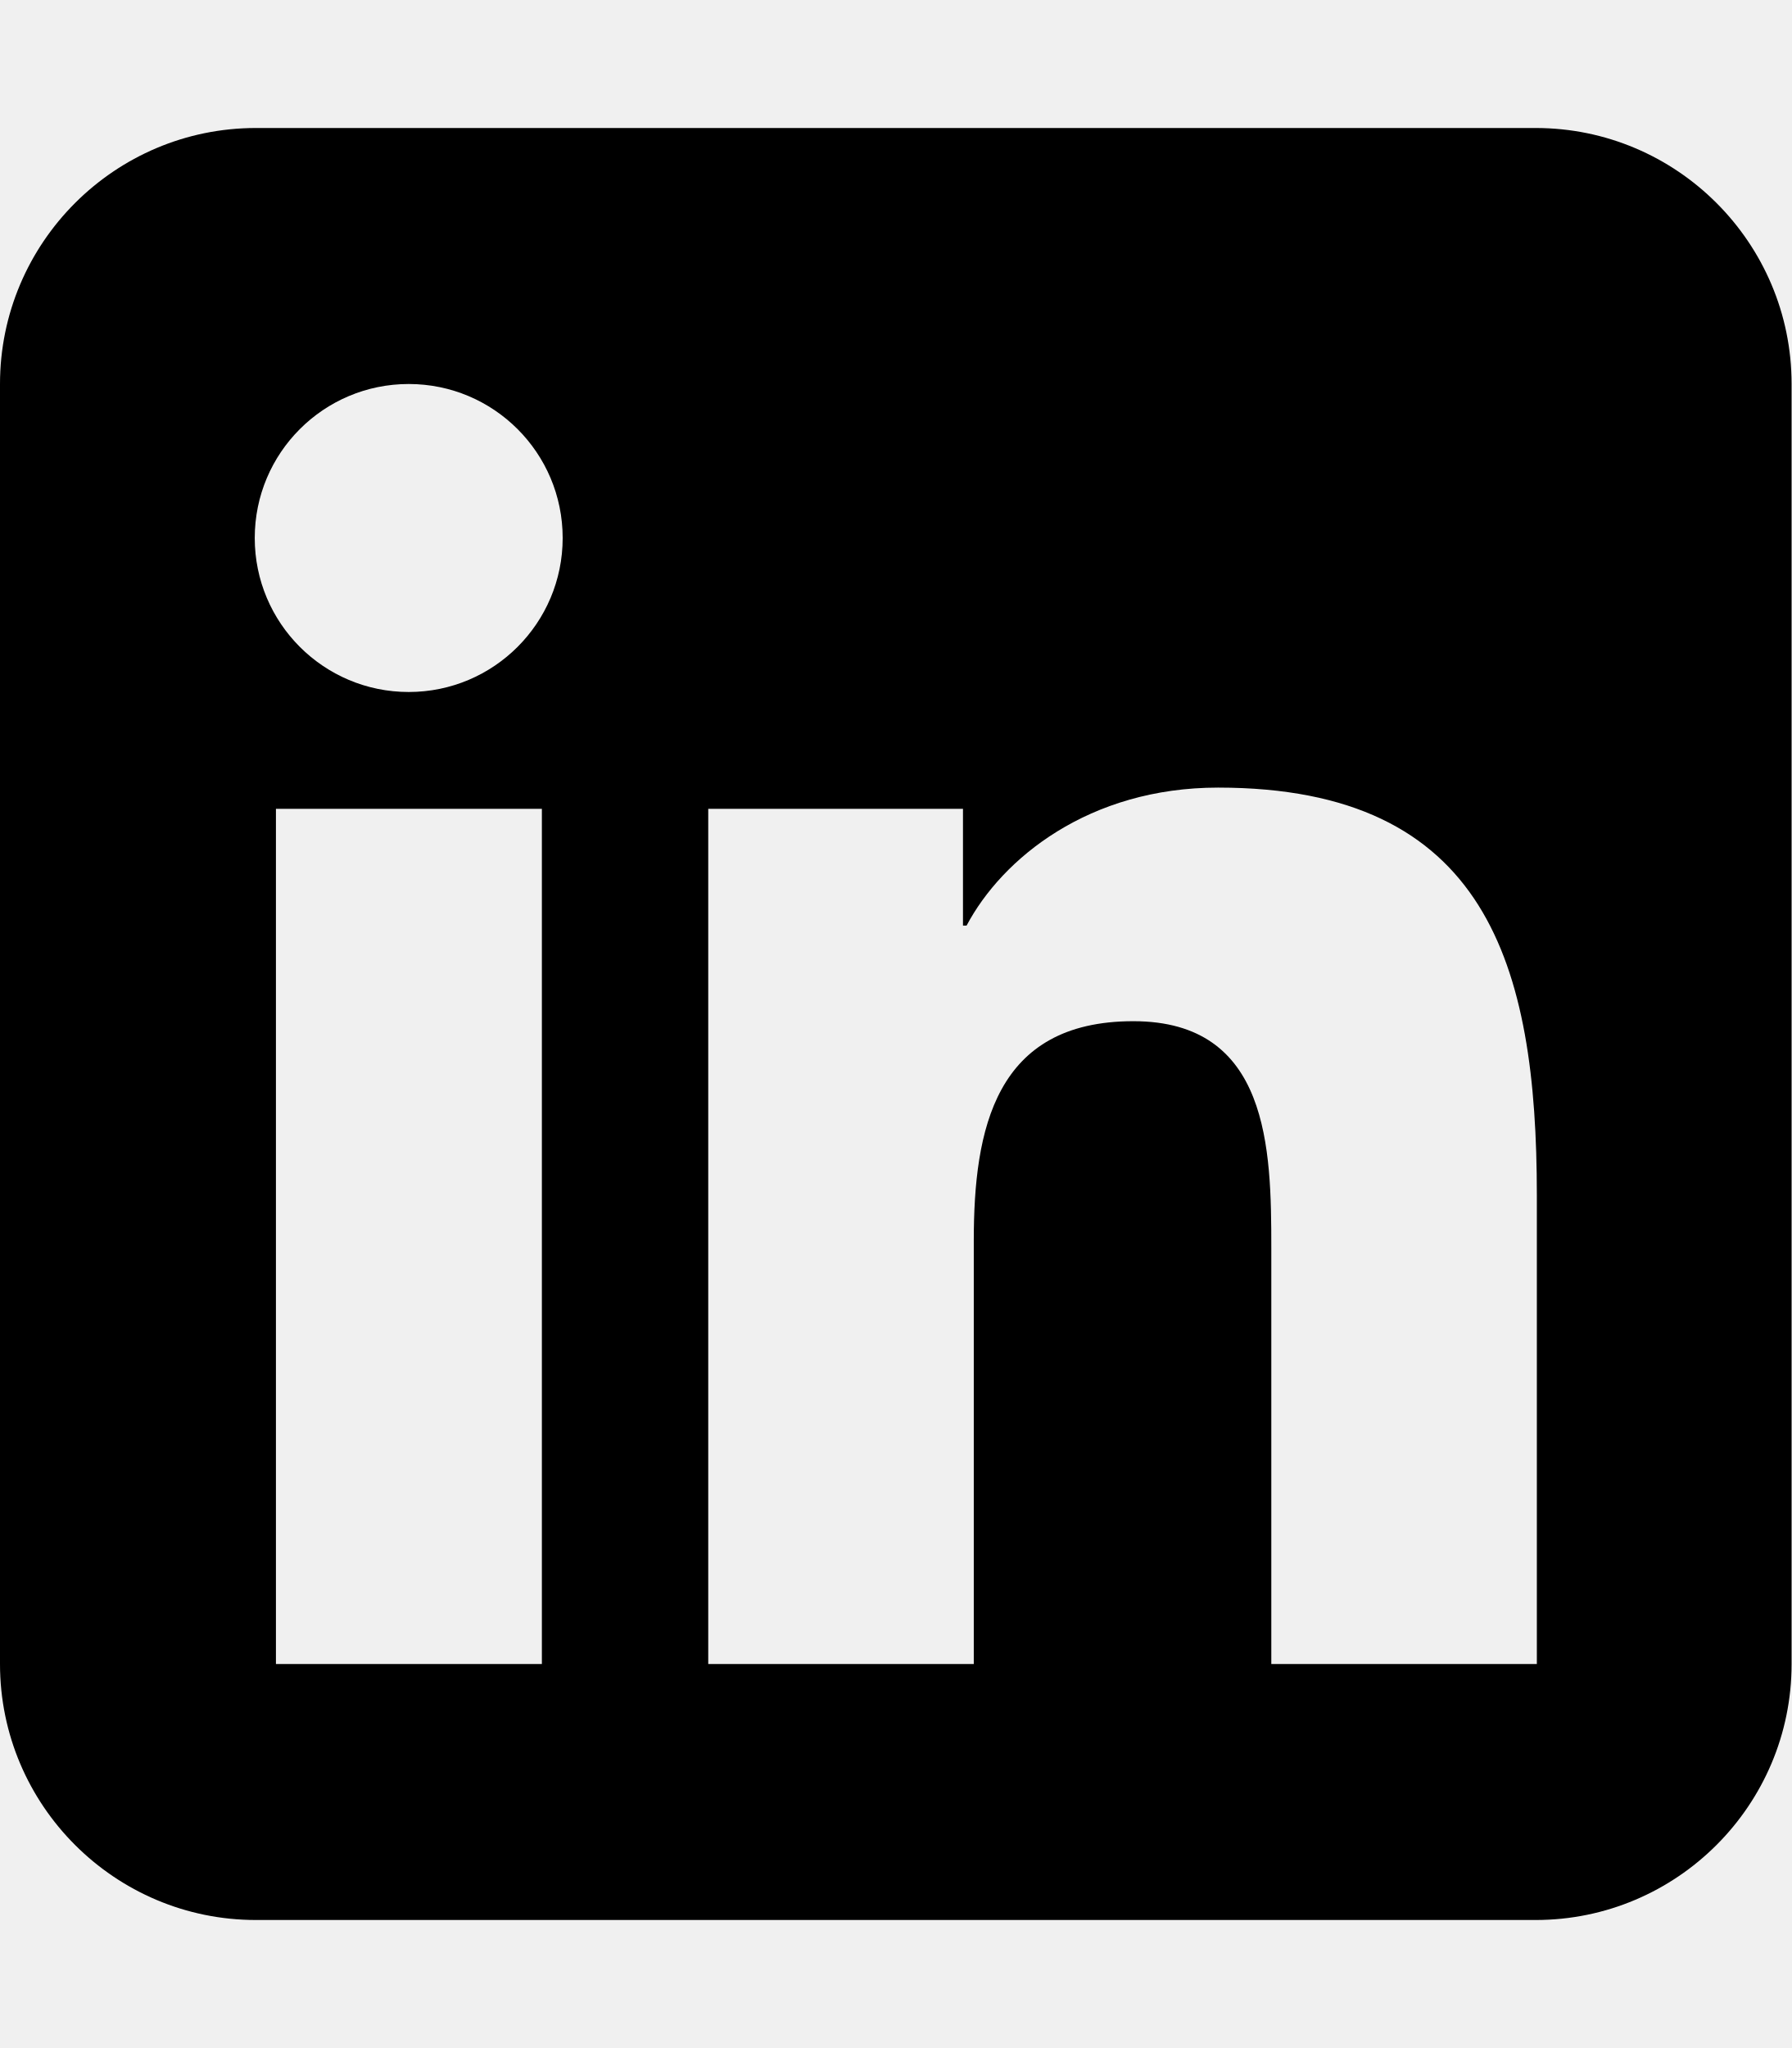
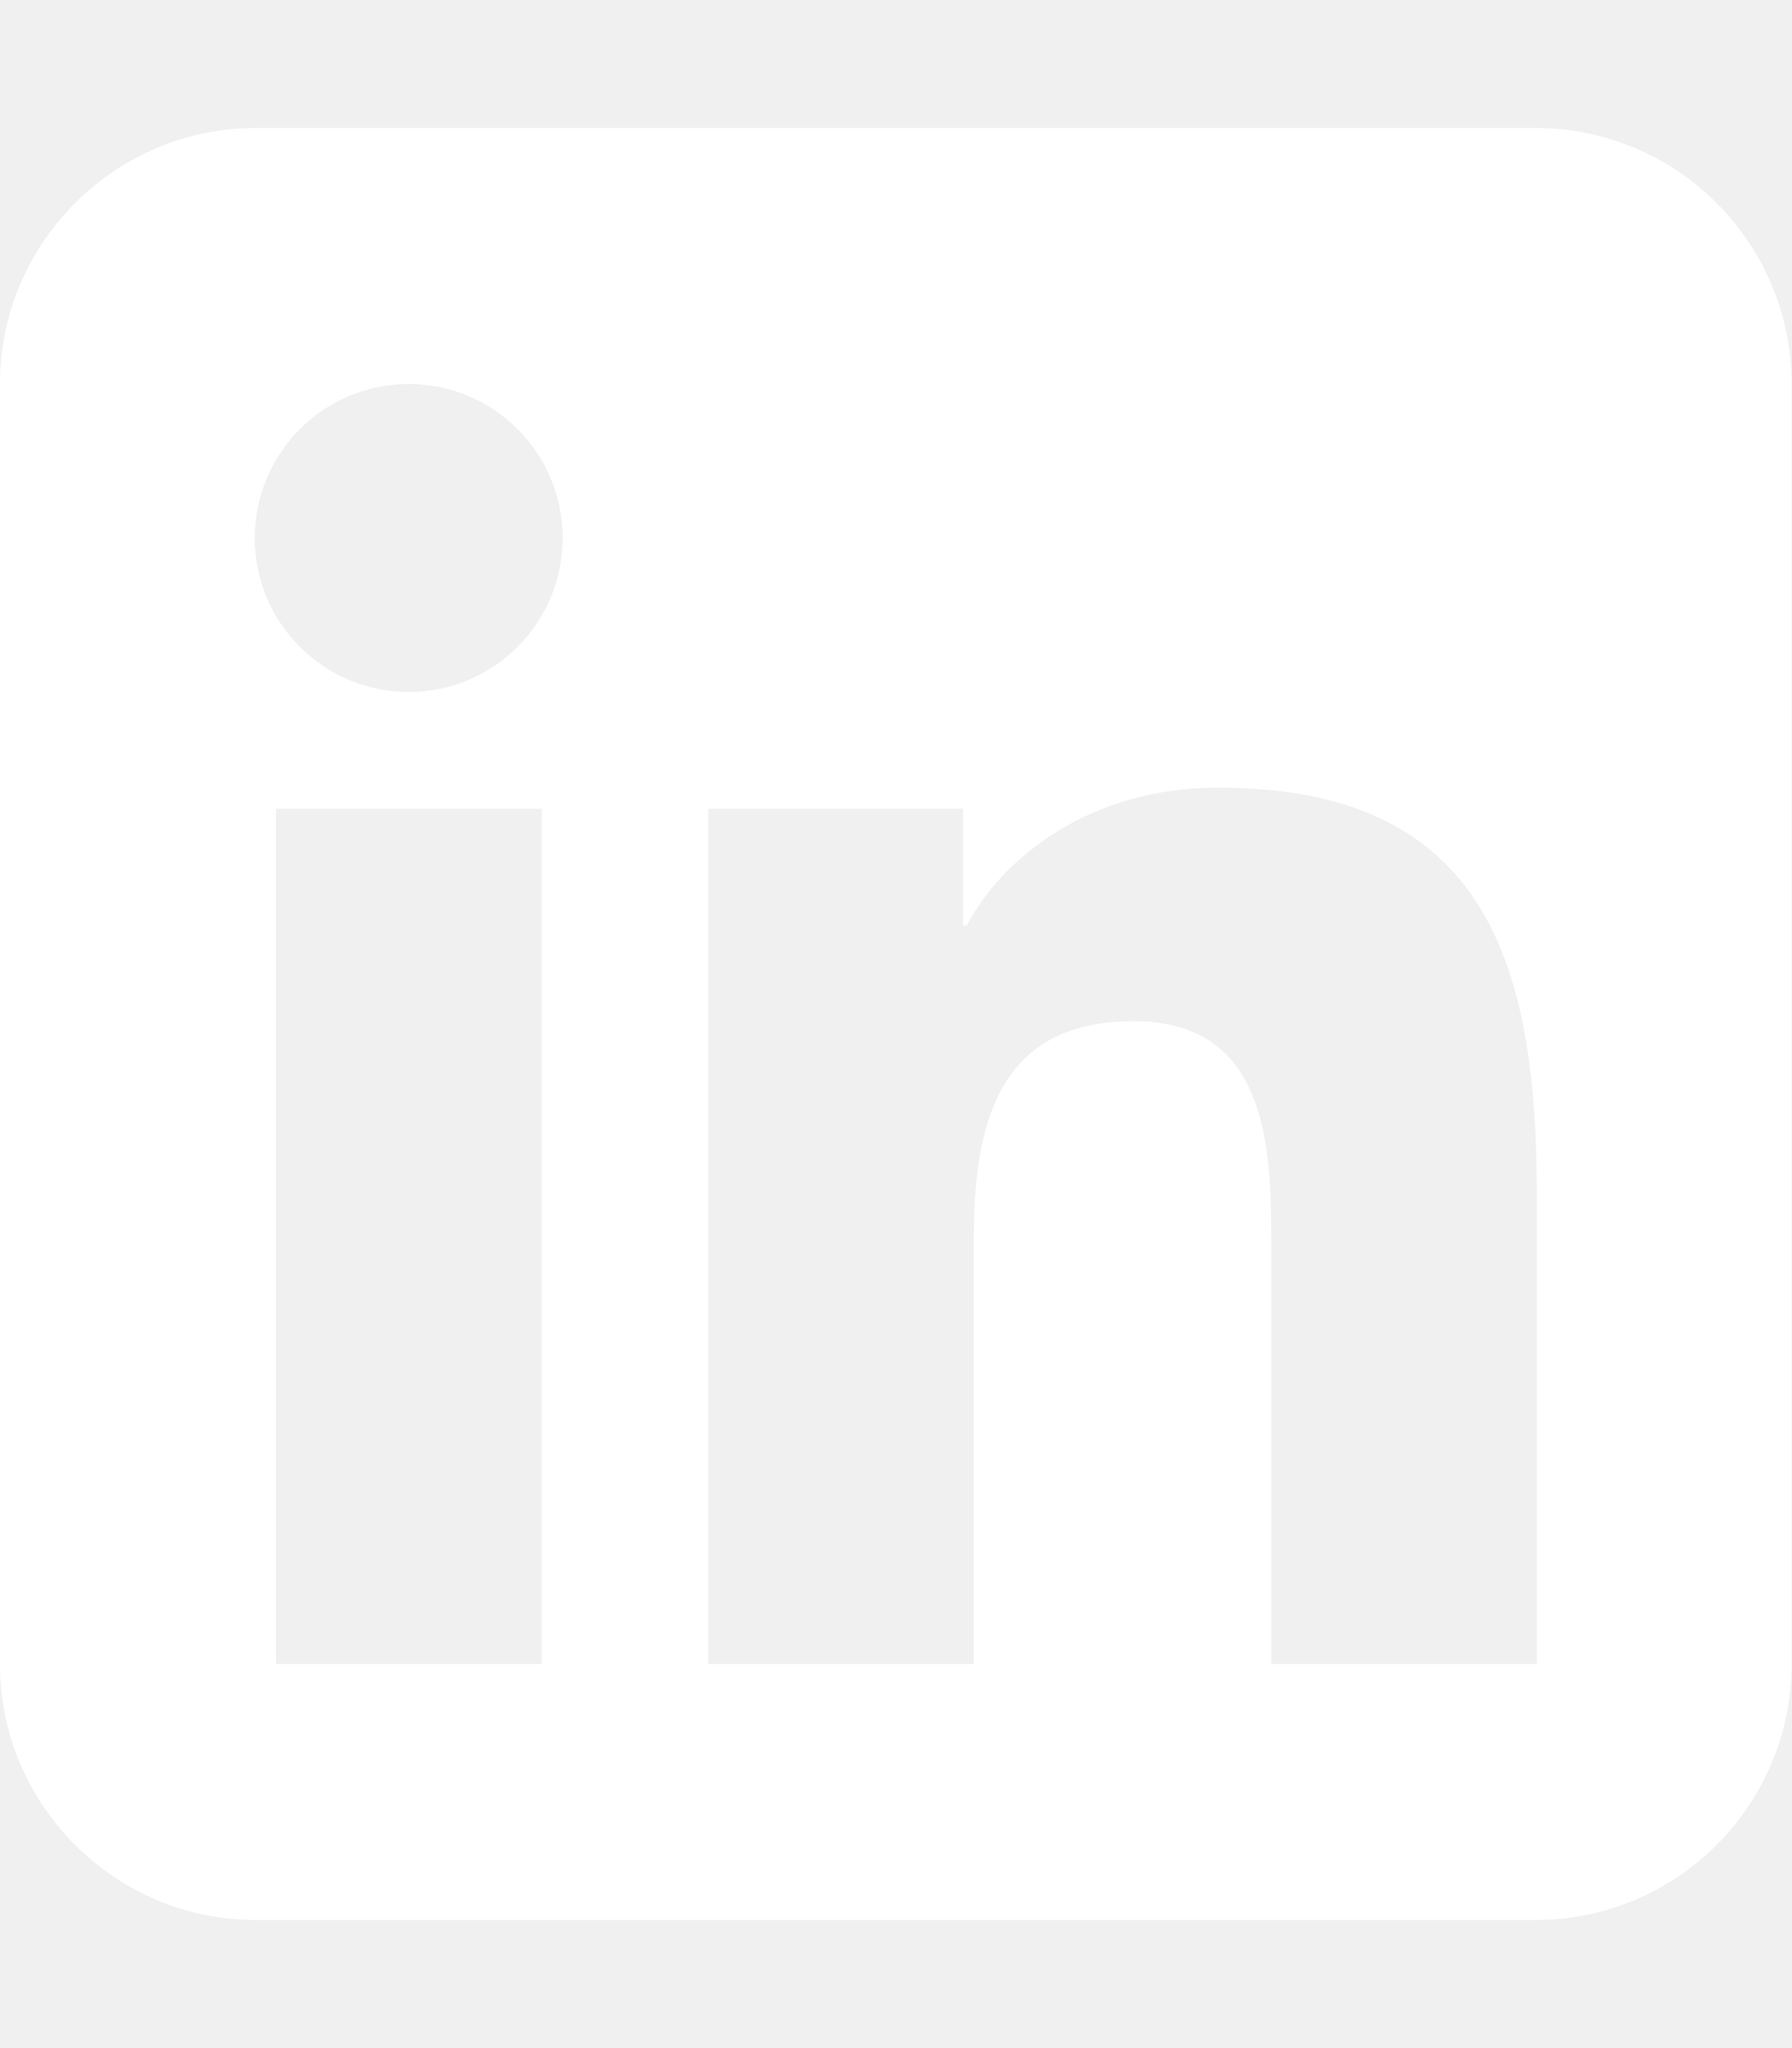
<svg xmlns="http://www.w3.org/2000/svg" viewBox="0 0 448 512">
-   <path d="M64 32C28.7 32 0 60.7 0 96L0 416c0 35.3 28.7 64 64 64l320 0c35.3 0 64-28.7 64-64l0-320c0-35.3-28.7-64-64-64L64 32zm5 170.2l66.5 0 0 213.8-66.5 0 0-213.8zm71.7-67.7a38.5 38.5 0 1 1 -77 0 38.5 38.5 0 1 1 77 0zM317.9 416l0-104c0-24.8-.5-56.7-34.5-56.7-34.6 0-39.9 27-39.9 54.9l0 105.8-66.4 0 0-213.8 63.7 0 0 29.2 .9 0c8.9-16.8 30.6-34.5 62.9-34.5 67.2 0 79.7 44.3 79.7 101.9l0 117.2-66.4 0z" />
+   <path fill="#FFF" d="M64 32C28.7 32 0 60.7 0 96L0 416c0 35.3 28.7 64 64 64l320 0c35.3 0 64-28.7 64-64l0-320c0-35.3-28.7-64-64-64L64 32zm5 170.2l66.5 0 0 213.8-66.5 0 0-213.8zm71.7-67.7a38.5 38.5 0 1 1 -77 0 38.5 38.5 0 1 1 77 0zM317.9 416l0-104c0-24.8-.5-56.7-34.5-56.7-34.6 0-39.9 27-39.9 54.9l0 105.8-66.4 0 0-213.8 63.7 0 0 29.2 .9 0c8.9-16.8 30.6-34.5 62.9-34.5 67.2 0 79.7 44.3 79.7 101.9l0 117.2-66.4 0z" />
</svg>
